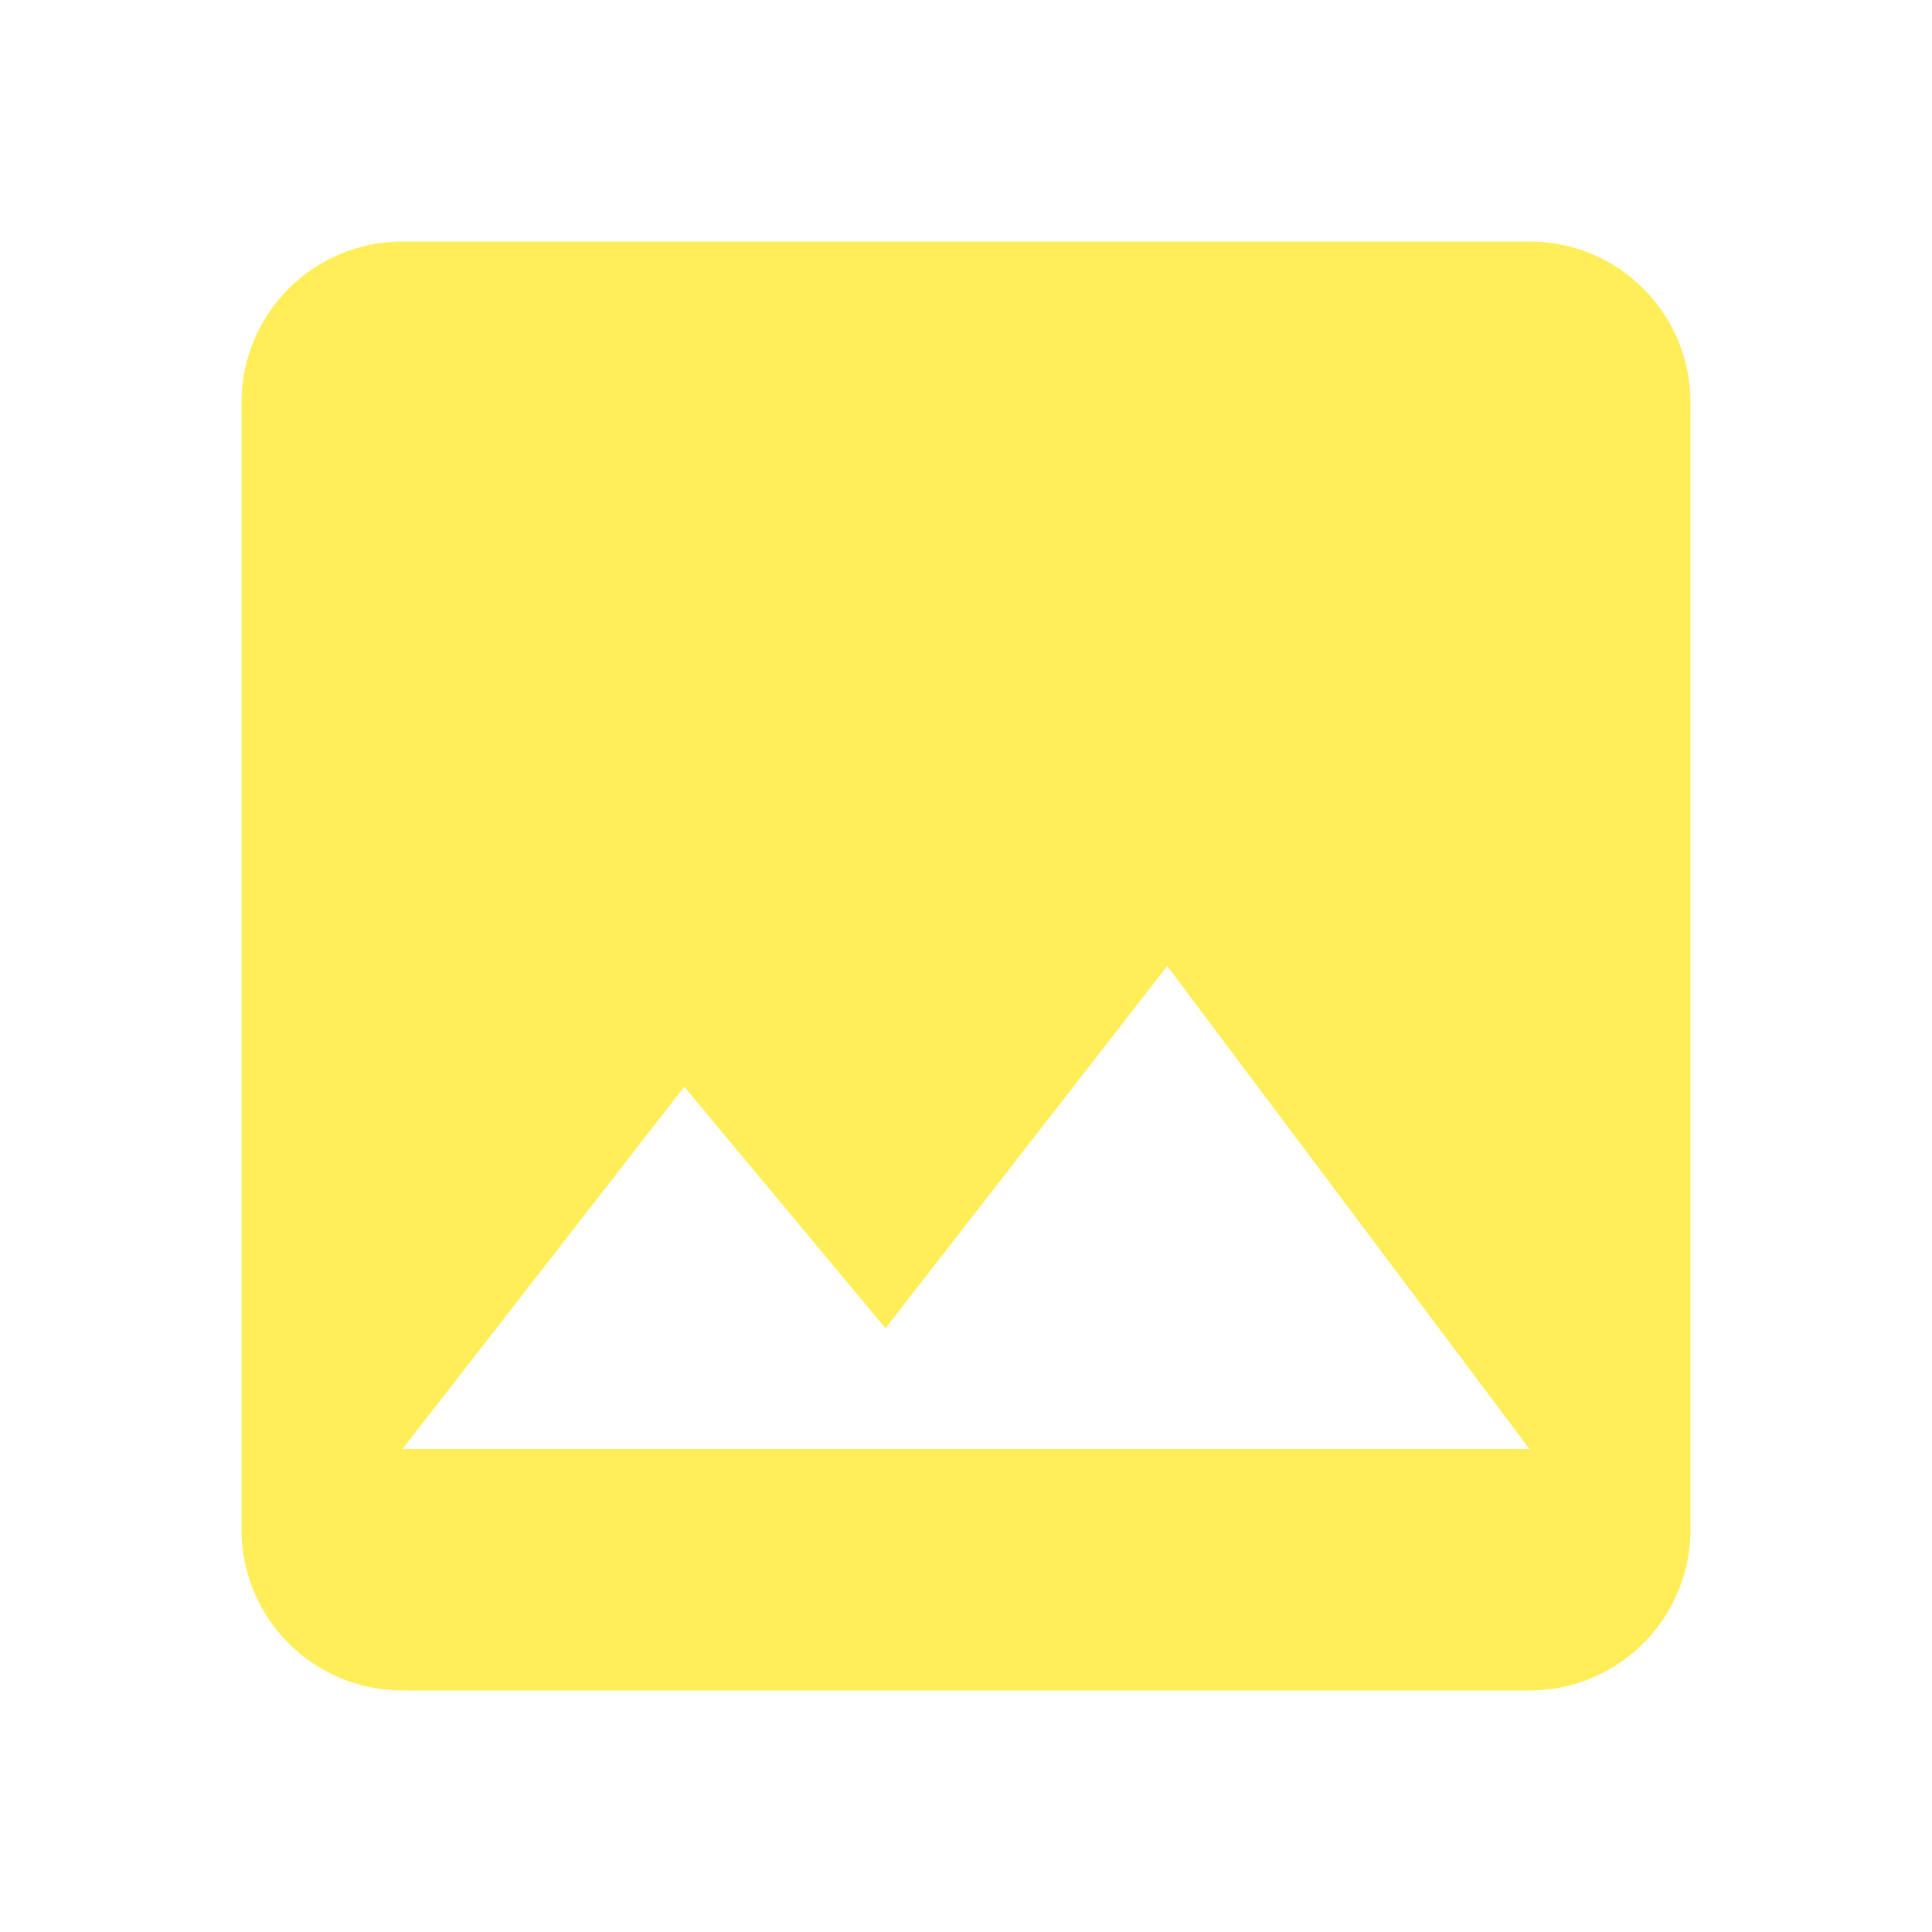
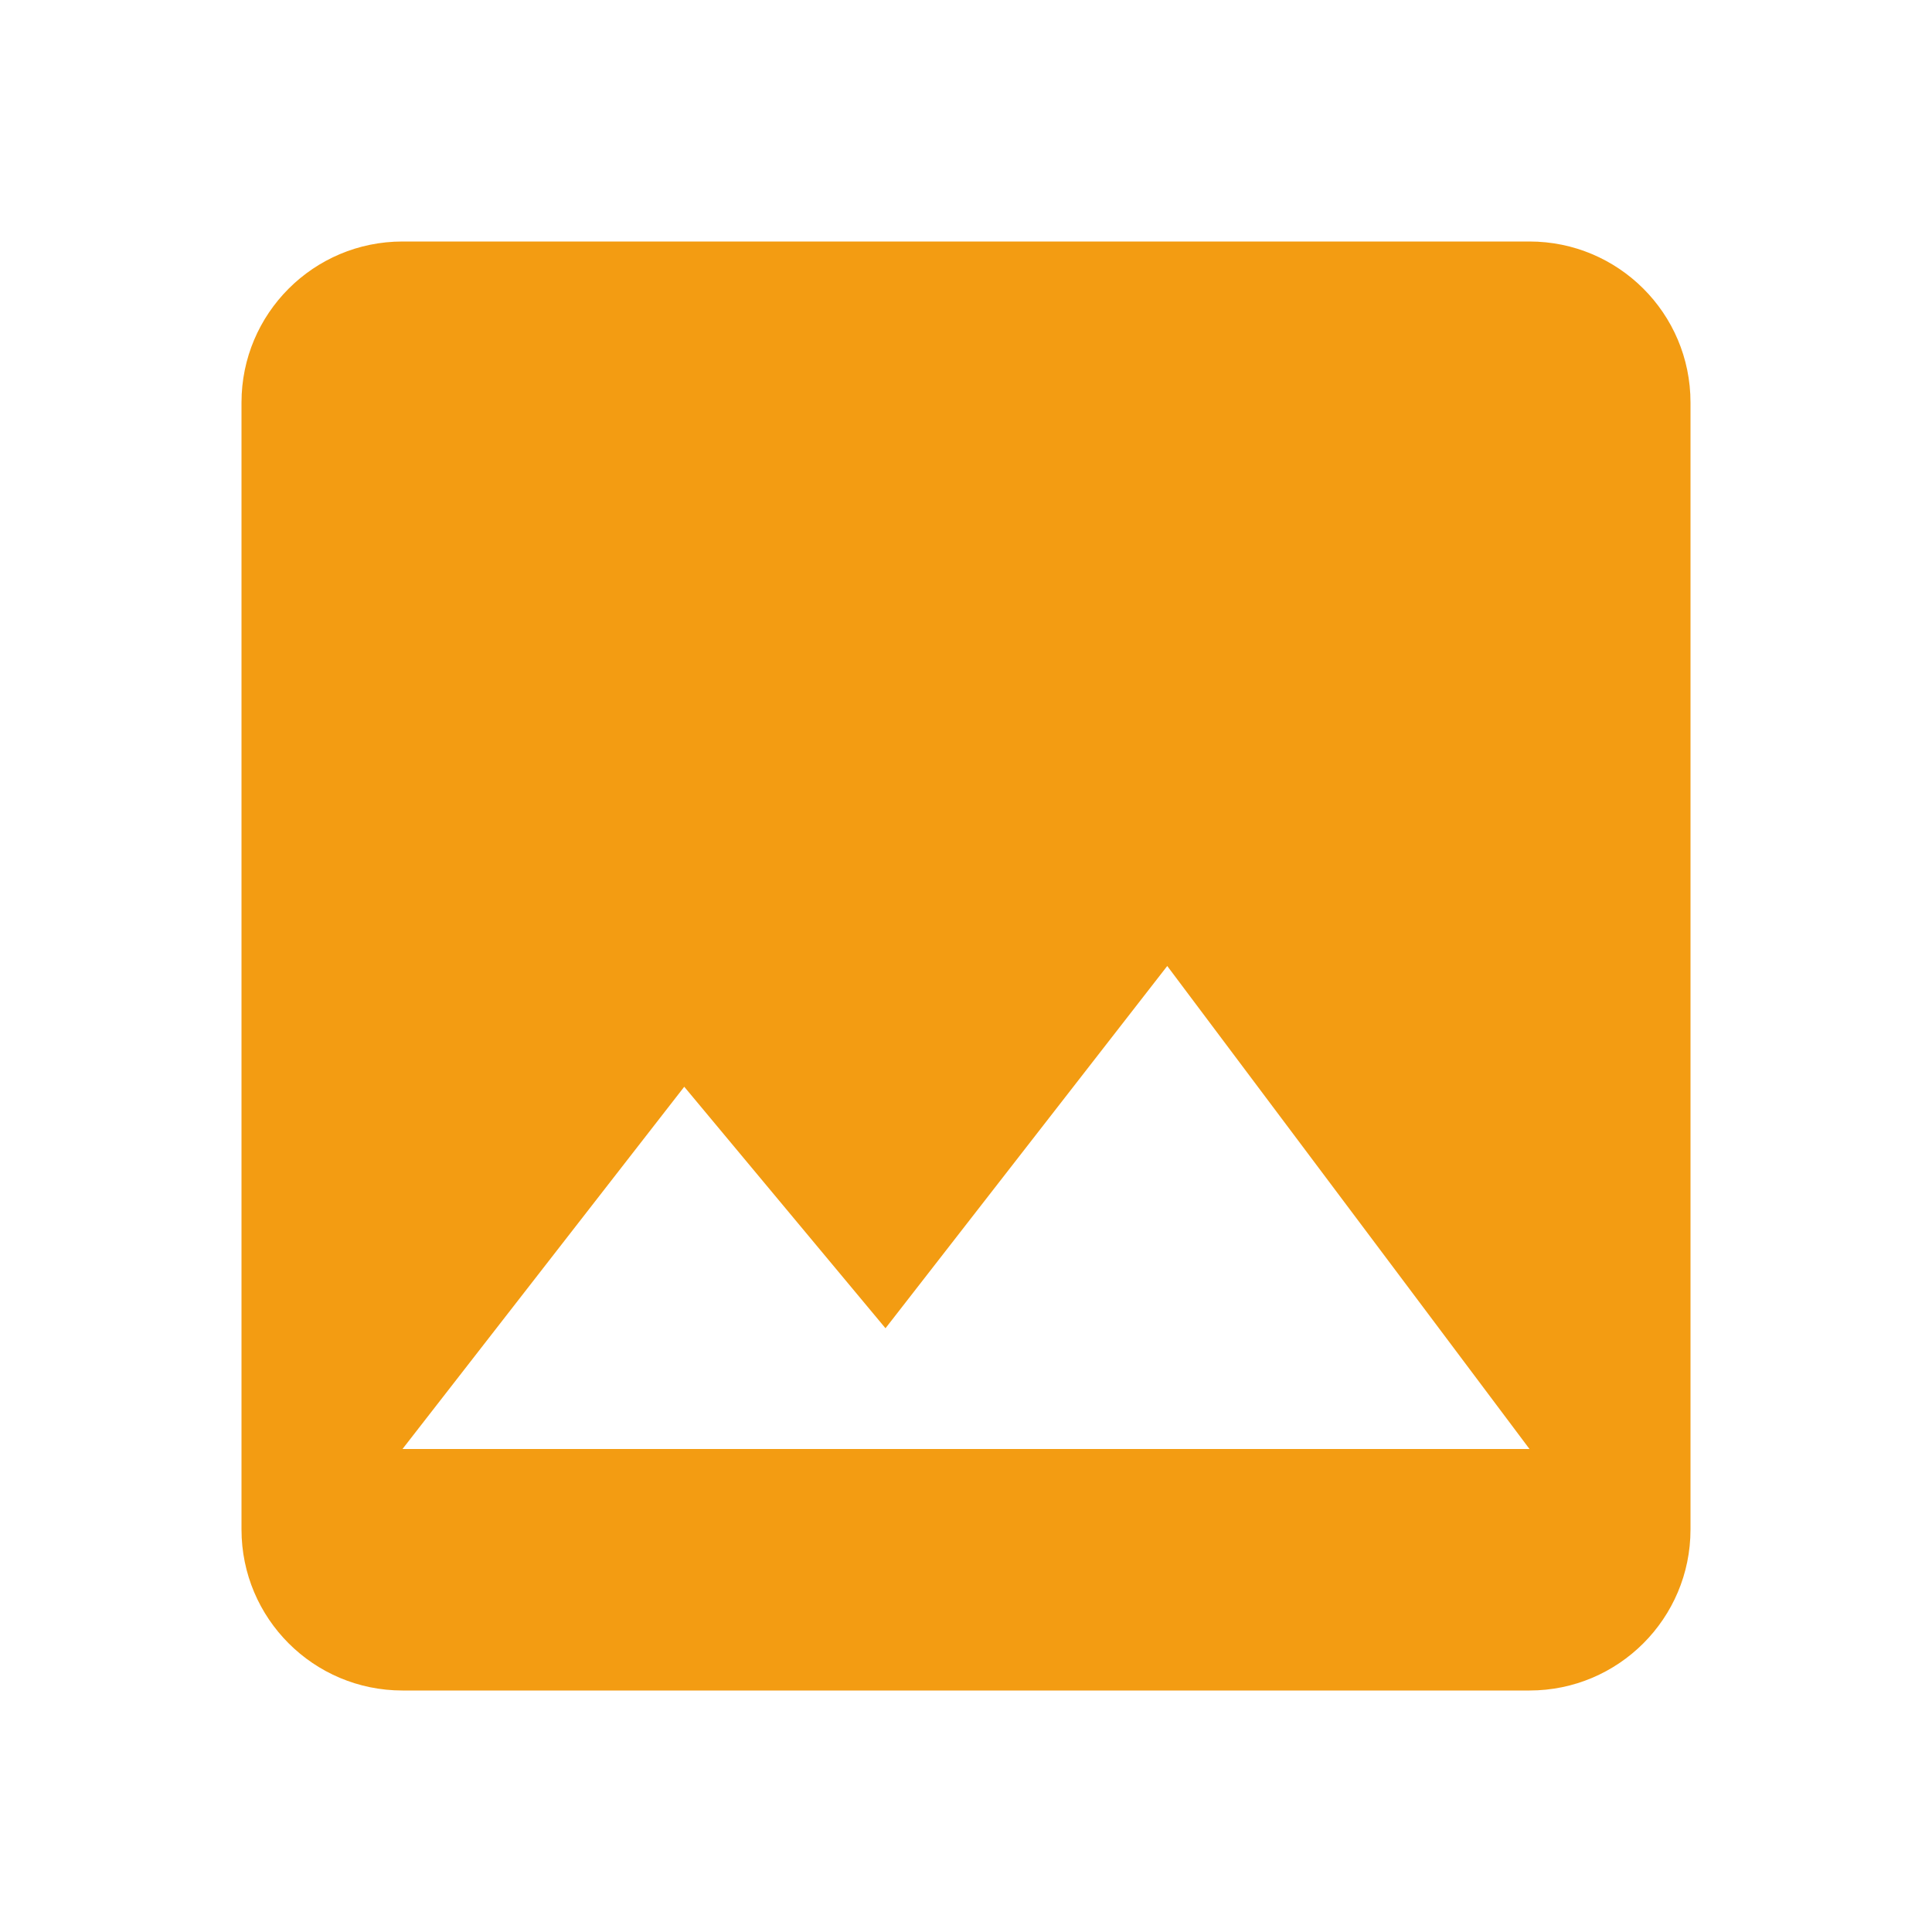
<svg xmlns="http://www.w3.org/2000/svg" version="1.1" width="16px" height="16px" viewBox="0 0 24 24">
-   <path fill="#FFEE58" data-iconColor="Images (GIF)" d="M8.5,13.5L11,16.5L14.5,12L19,18H5M21,19V5C21,3.89 20.1,3 19,3H5A2,2 0 0,0 3,5V19A2,2 0 0,0 5,21H19A2,2 0 0,0 21,19Z" />
+   <path fill="#f39c12" data-iconColor="Images (GIF)" d="M8.5,13.5L11,16.5L14.5,12L19,18H5M21,19V5C21,3.89 20.1,3 19,3H5A2,2 0 0,0 3,5V19A2,2 0 0,0 5,21H19A2,2 0 0,0 21,19Z" />
</svg>
